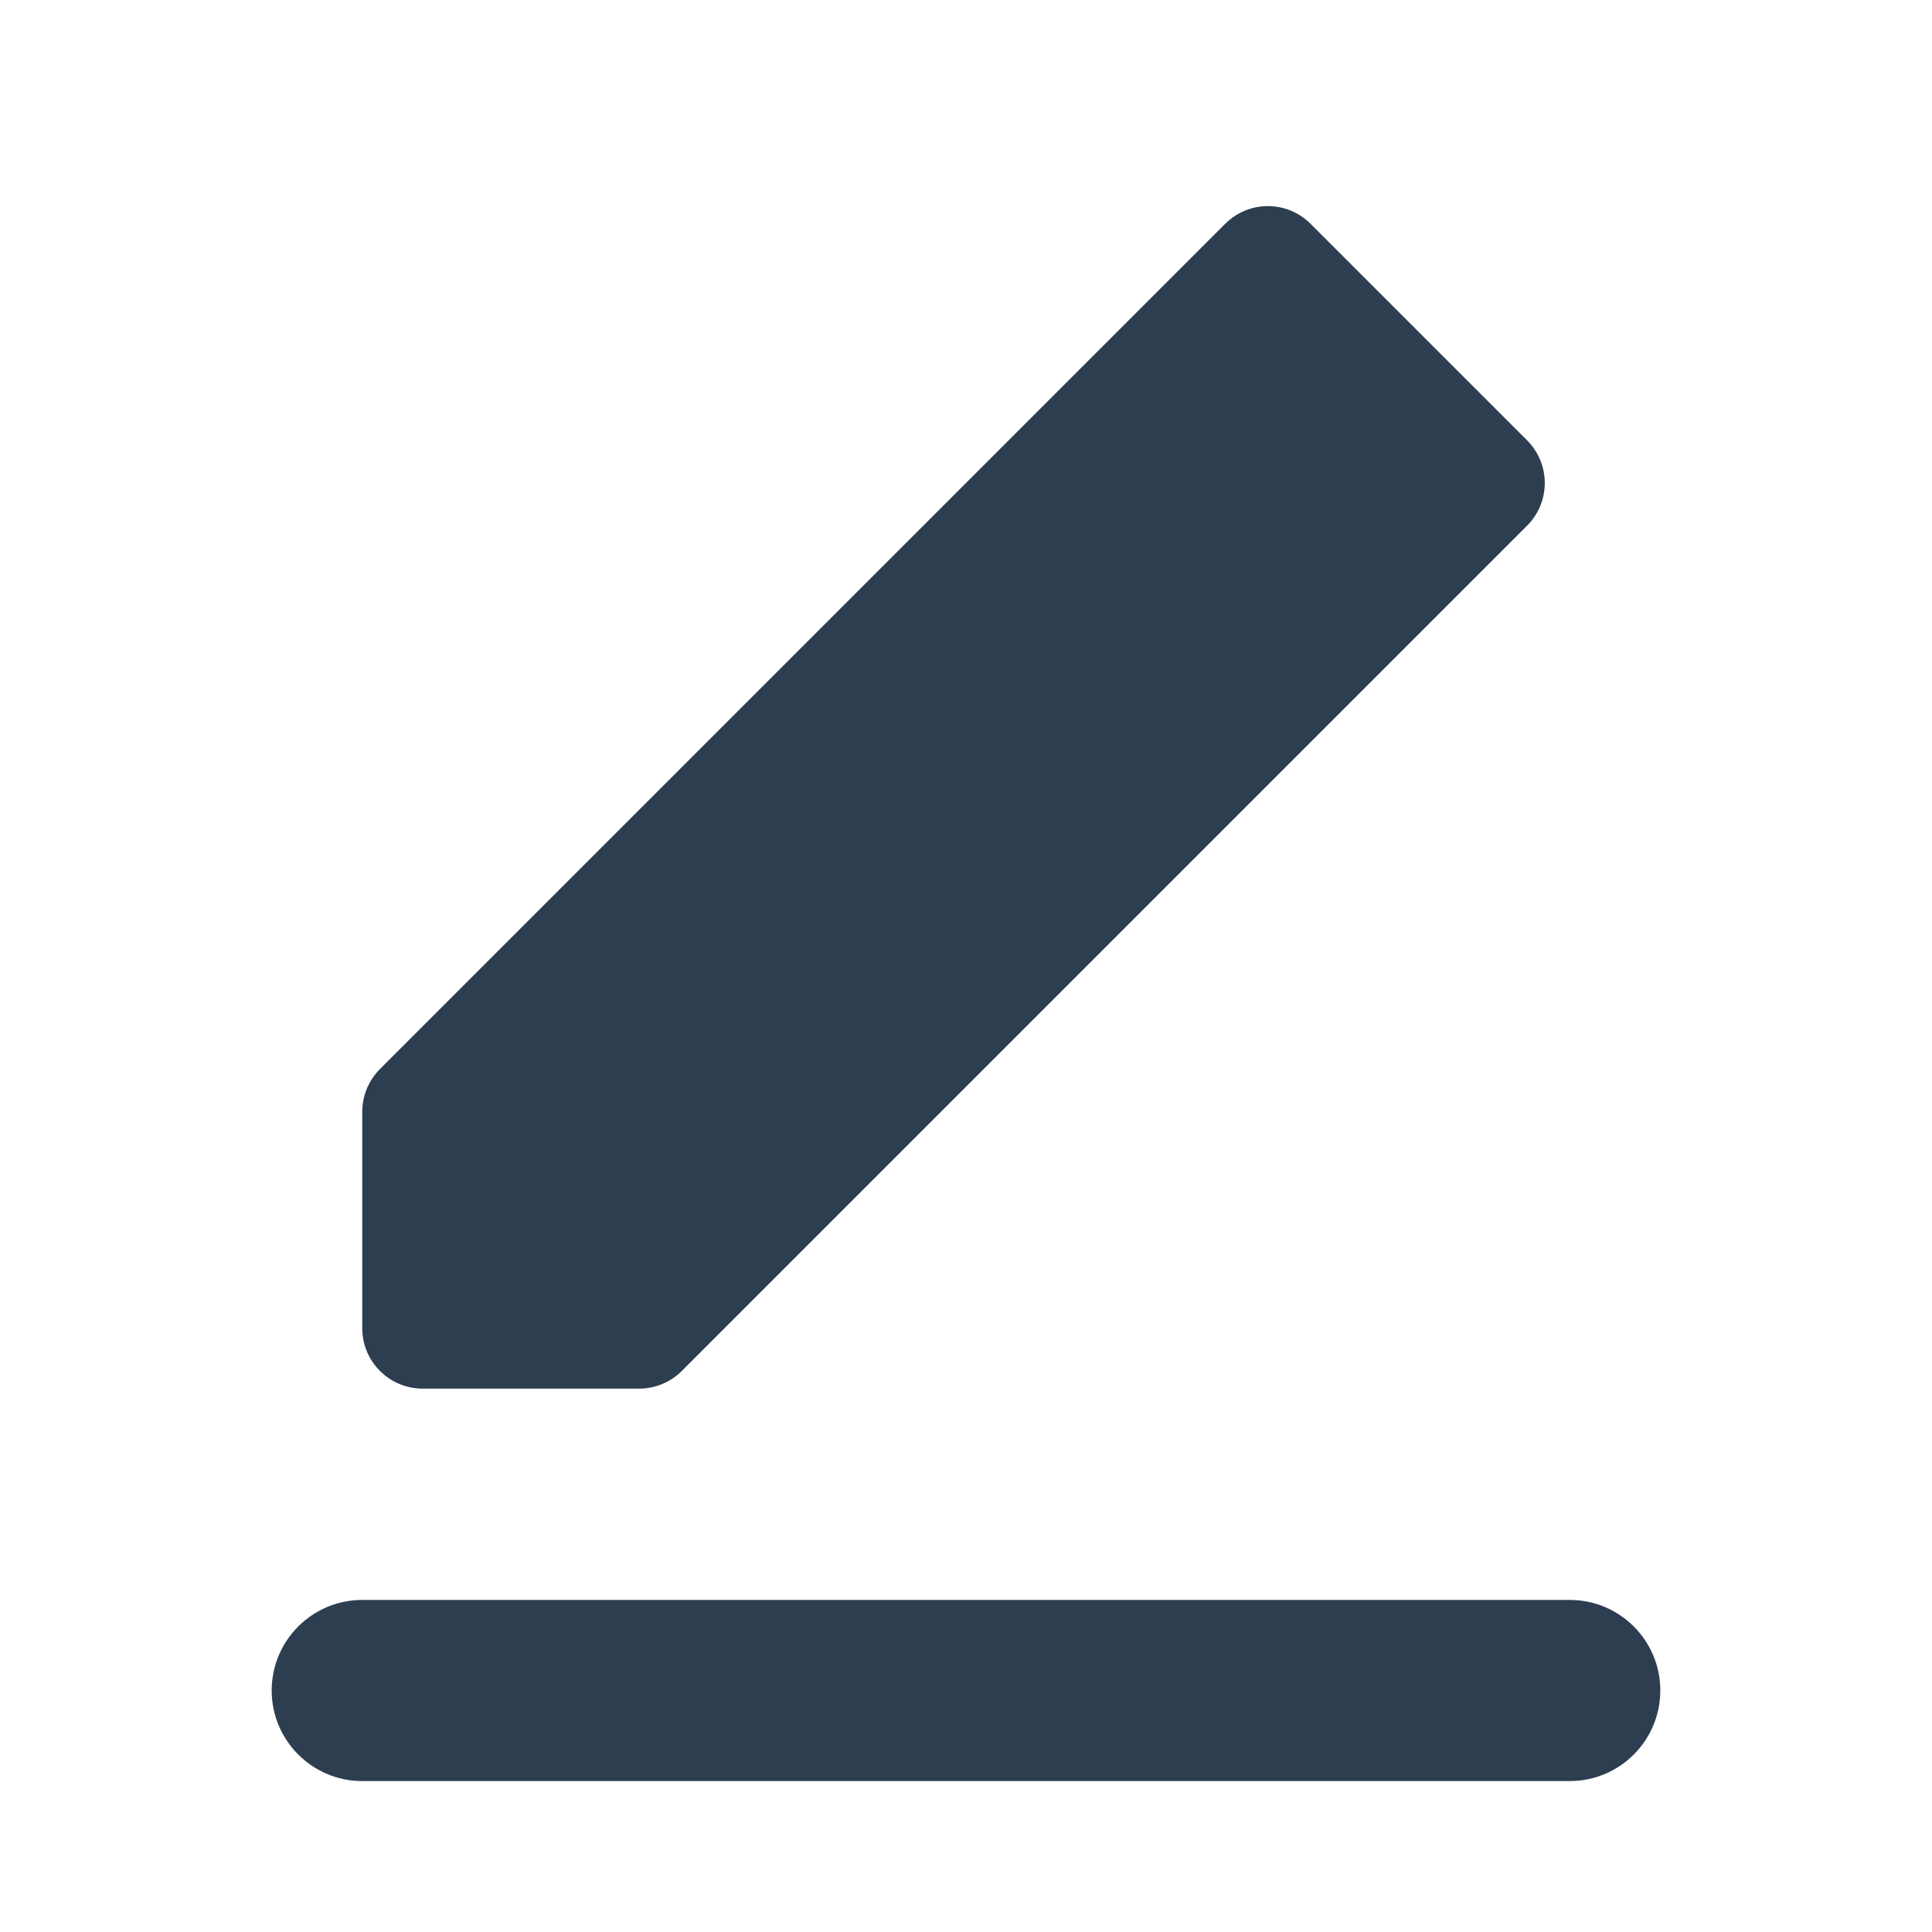
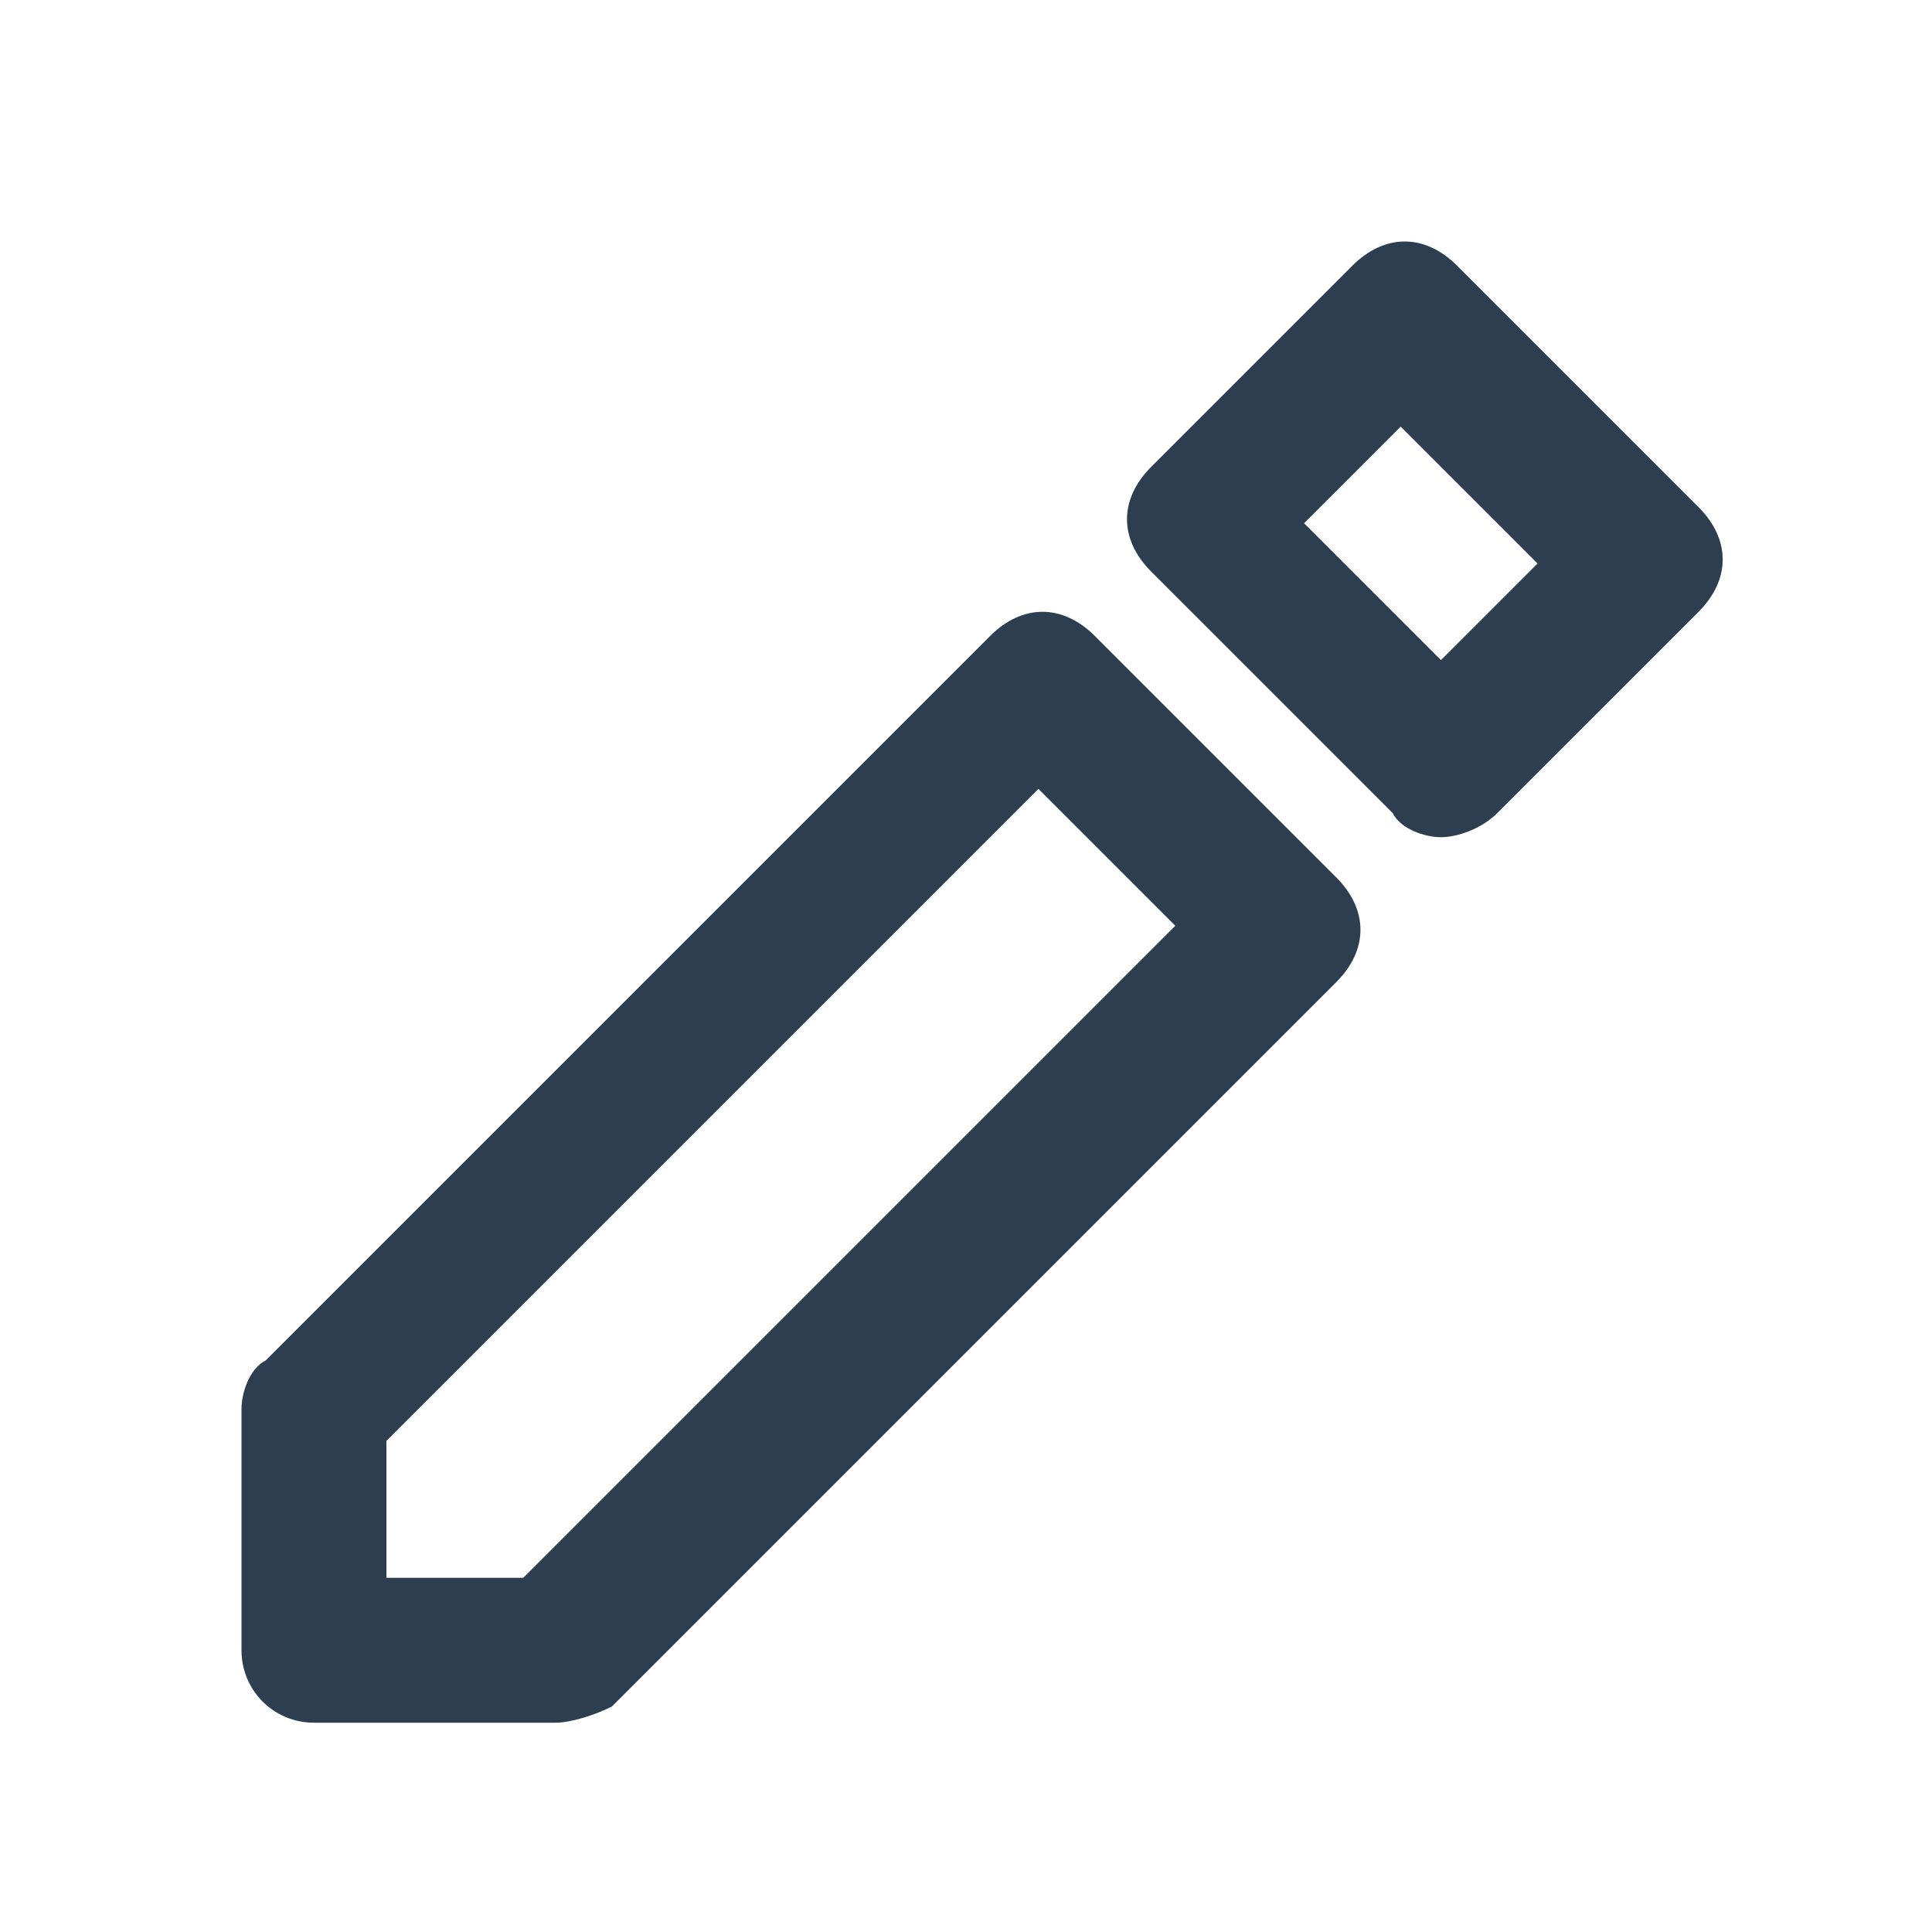
<svg xmlns="http://www.w3.org/2000/svg" width="24" height="24" viewBox="0 0 24 24" fill="none">
-   <path fill-rule="evenodd" clip-rule="evenodd" d="M4.5 16.5V13.811C4.5 13.612 4.579 13.421 4.72 13.28L15.22 2.78C15.513 2.487 15.987 2.487 16.28 2.78L18.97 5.47C19.263 5.763 19.263 6.237 18.97 6.53L8.47 17.03C8.329 17.171 8.138 17.25 7.939 17.25H5.25C4.836 17.25 4.5 16.914 4.5 16.5ZM4.5 19.875C3.879 19.875 3.375 20.379 3.375 21C3.375 21.621 3.879 22.125 4.5 22.125H19.5C20.121 22.125 20.625 21.621 20.625 21C20.625 20.379 20.121 19.875 19.5 19.875H4.5Z" fill="#2D3E50" />
+   <path d="M6.9 21.4H3.9C3.4 21.4 3 21 3 20.5V17.5C3 17.3 3.1 17 3.3 16.9L12.3 7.9C12.7 7.5 13.2 7.5 13.6 7.9L16.6 10.9C17 11.3 17 11.8 16.6 12.2L7.6 21.2C7.4 21.3 7.1 21.4 6.9 21.4ZM4.8 19.6H6.5L14.6 11.5L12.9 9.8L4.8 17.9V19.6Z" fill="#2D3E50" />
+   <path d="M17.9 10.4C17.7 10.4 17.4 10.3 17.3 10.1L14.3 7.1C13.9 6.7 13.9 6.2 14.3 5.8L16.8 3.3C17.2 2.9 17.7 2.9 18.1 3.3L21.1 6.3C21.5 6.7 21.5 7.2 21.1 7.6L18.6 10.1C18.4 10.3 18.1 10.4 17.9 10.4ZM16.2 6.5L17.9 8.2L19.1 7L17.4 5.3L16.2 6.5Z" fill="#2D3E50" />
</svg>
